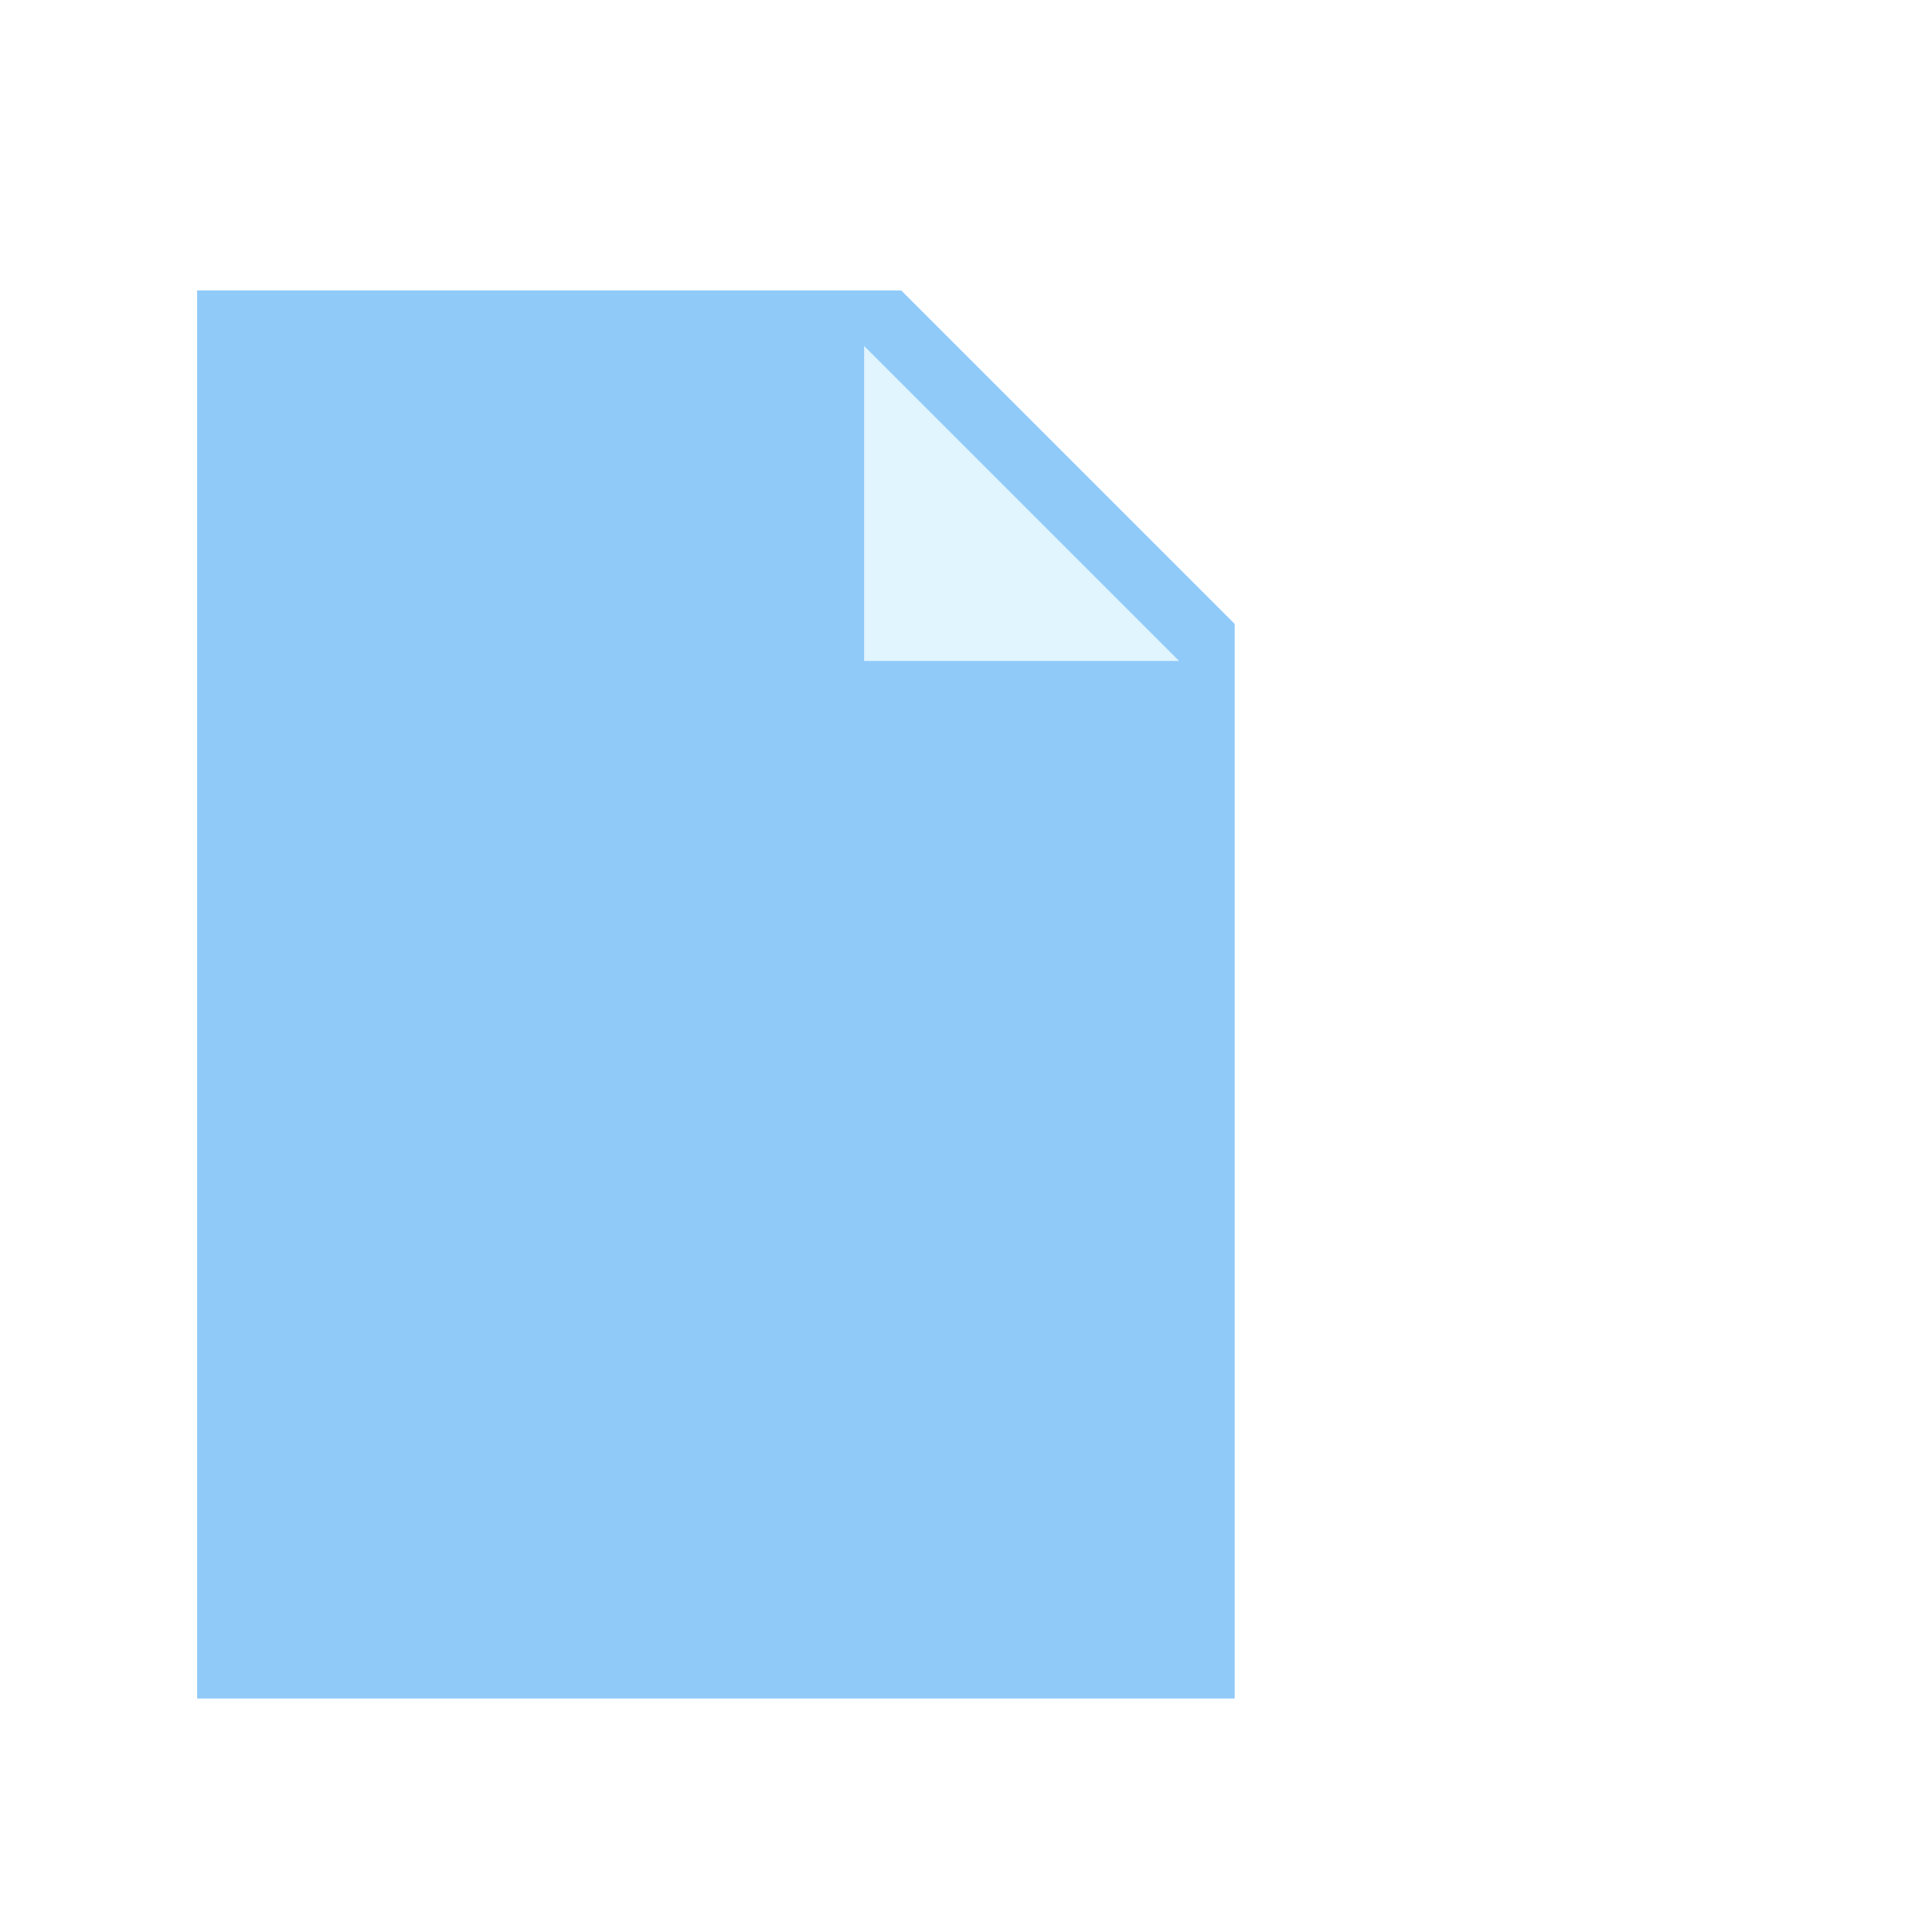
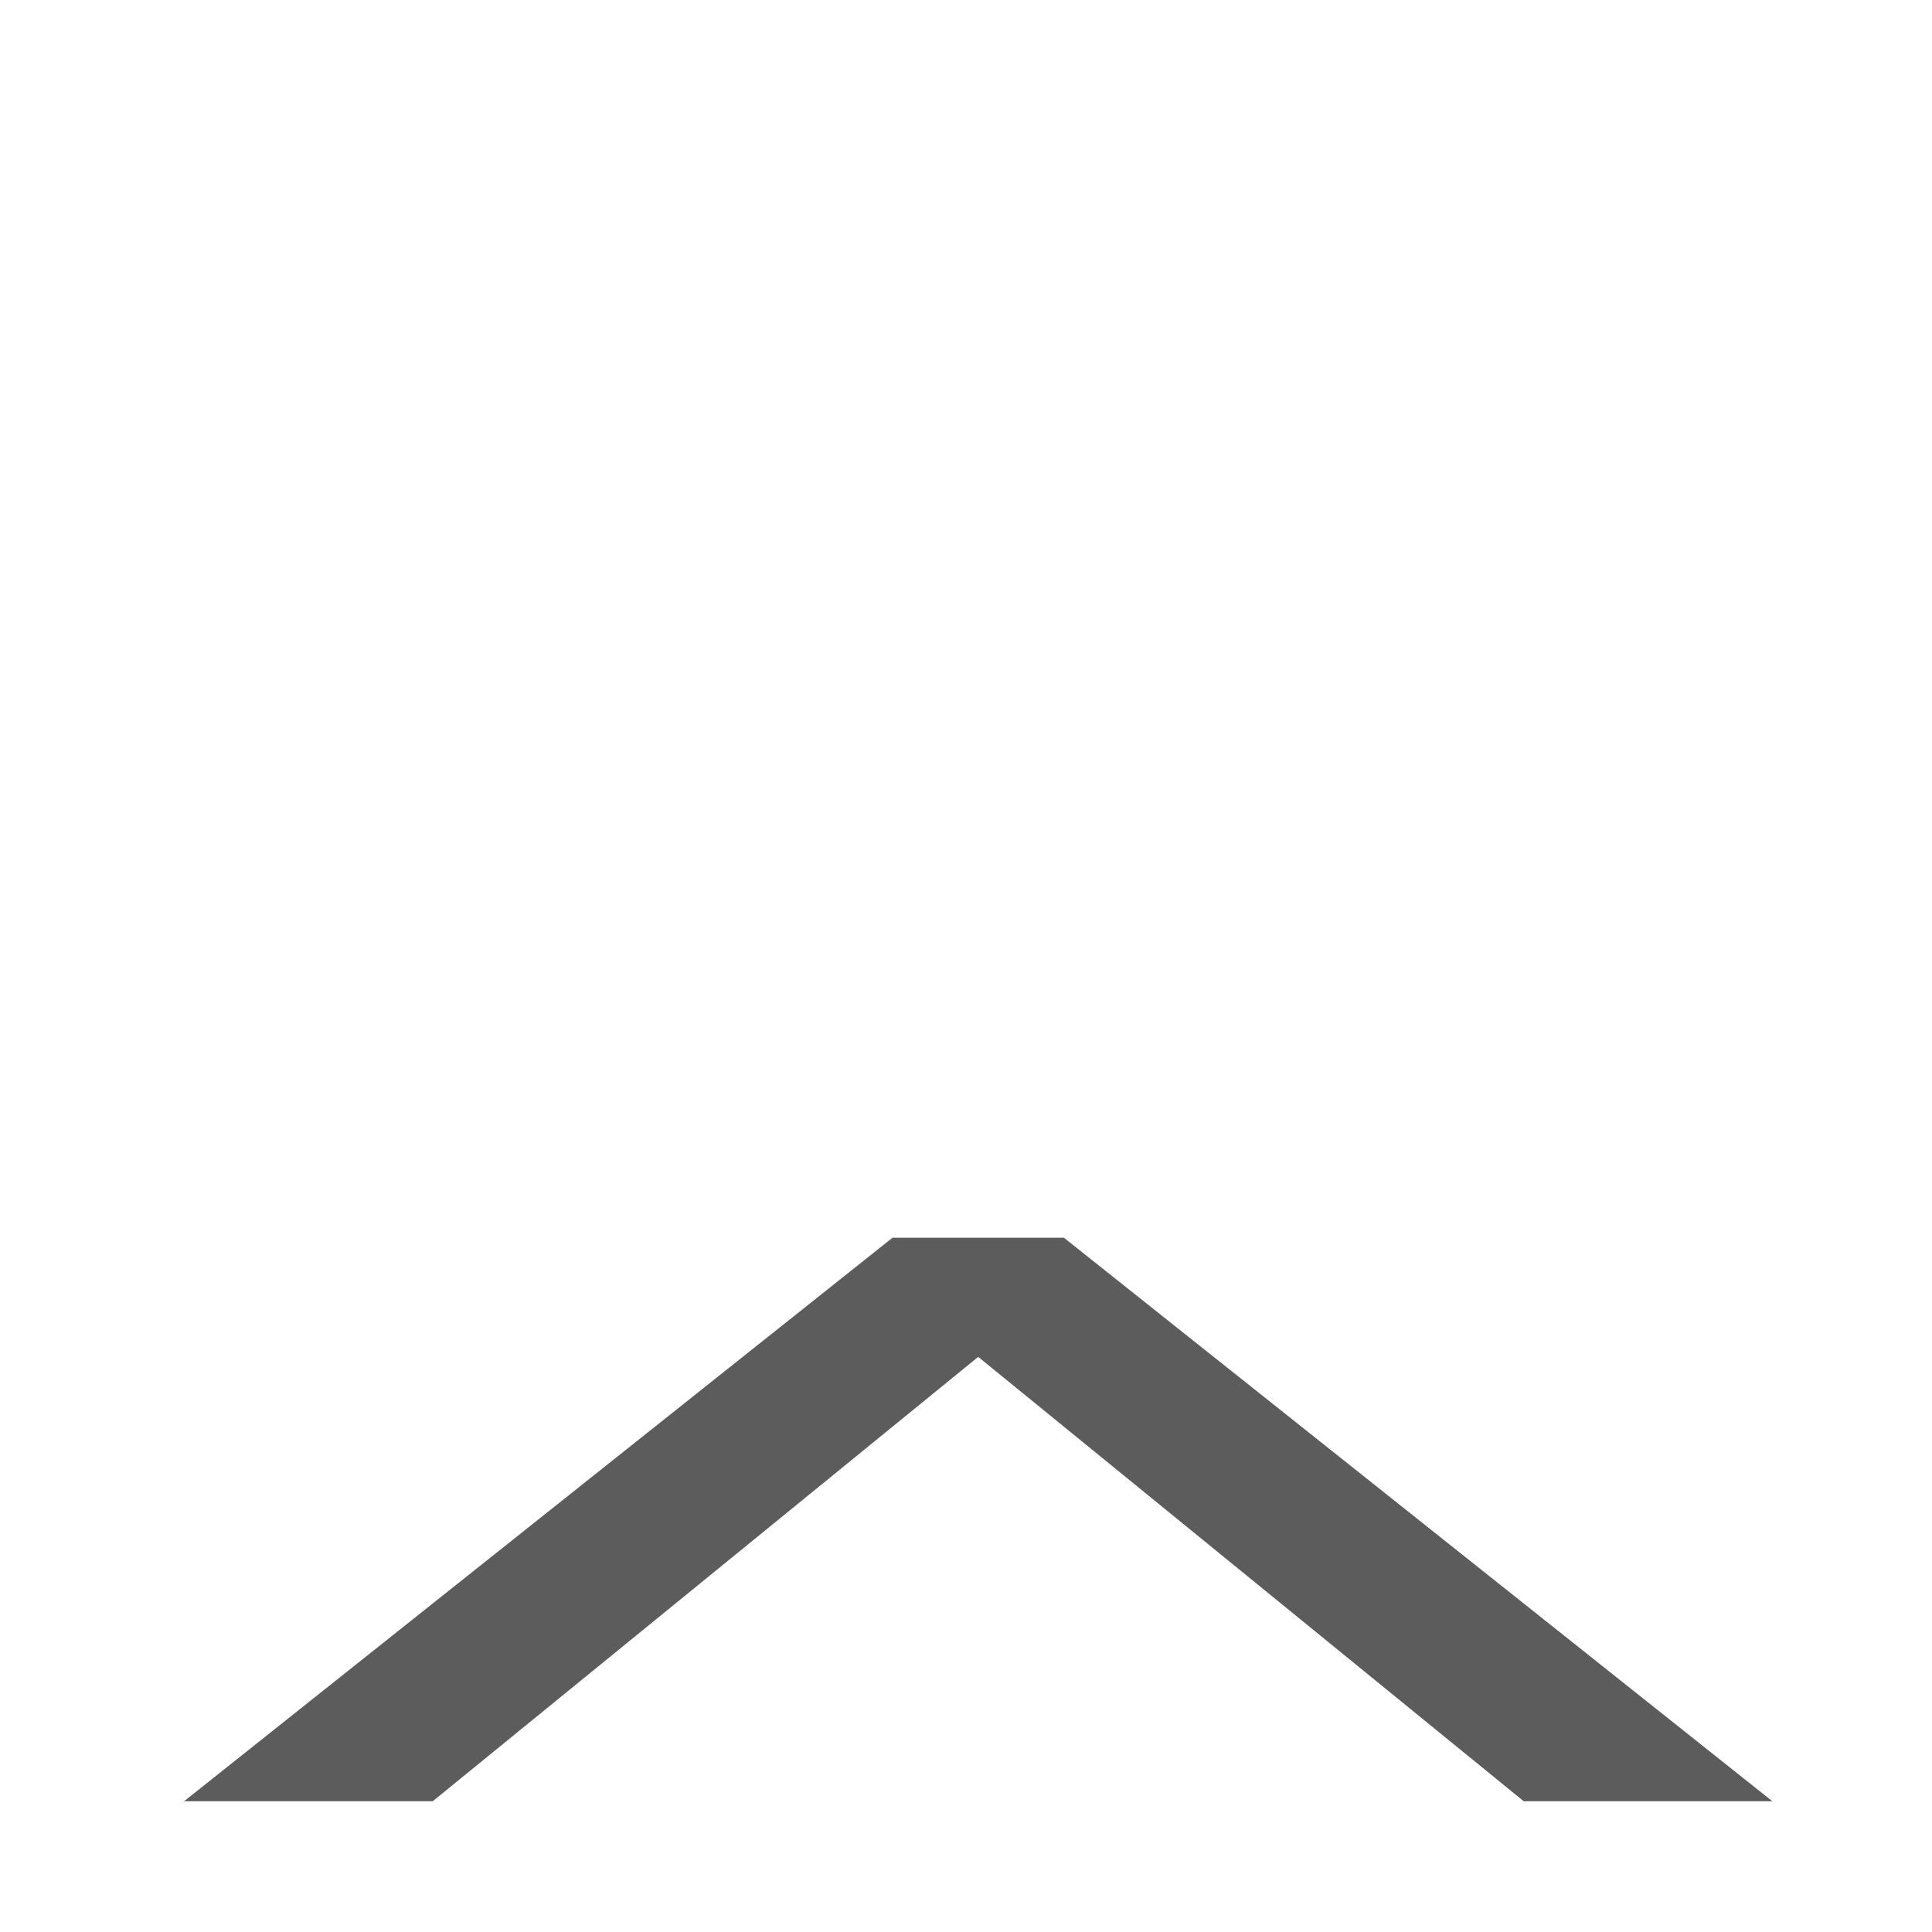
<svg xmlns="http://www.w3.org/2000/svg" height="50" style="fill:#000000" viewBox="0 0 50 50" width="50" id="svg2" version="1.1">
  <defs id="defs8" />
-   <g style="fill:#d35400" id="g4188" transform="matrix(2,0,0,2,-77.66102,-32.5339)">
-     <polygon id="polygon4170" points="6,41 6,3 25,3 34,12 34,41 " style="fill:#90caf9" transform="matrix(0.4794985,0,0,0.4794985,38.50436,18.58632)" />
-     <polygon id="polygon4172" points="32.5,13 24,13 24,4.5 " style="fill:#e1f5fe" transform="matrix(0.4794985,0,0,0.4794985,38.50436,18.58632)" />
+   <g transform="matrix(0,1.099272,3.046692,0,-42.07658,-44.812)" style="font-style:normal;font-weight:normal;font-size:24.027px;line-height:125%;font-family:sans-serif;letter-spacing:0px;word-spacing:0px;fill:#000000;fill-opacity:1;stroke:none;stroke-width:1px;stroke-linecap:butt;stroke-linejoin:miter;stroke-opacity:1" id="text4204">
+     <path d="m 69.905,22.848 13.267,6.018 0,-2.112 -10.462,-4.634 10.462,-4.634 0,-2.112 -13.267,6.018 0,1.455 z" style="font-style:normal;font-weight:normal;font-size:24.027px;line-height:125%;font-family:sans-serif;letter-spacing:0px;word-spacing:0px;fill:#000000;fill-opacity:0.64;stroke:none;stroke-width:1px;stroke-linecap:butt;stroke-linejoin:miter;stroke-opacity:1" id="path4209" />
  </g>
-   <g transform="matrix(0,0.6006733,1.664799,0,0,0)" style="font-style:normal;font-weight:normal;font-size:24.027px;line-height:125%;font-family:sans-serif;letter-spacing:0px;word-spacing:0px;fill:#000000;fill-opacity:1;stroke:none;stroke-width:1px;stroke-linecap:butt;stroke-linejoin:miter;stroke-opacity:1" id="text4204" />
</svg>
